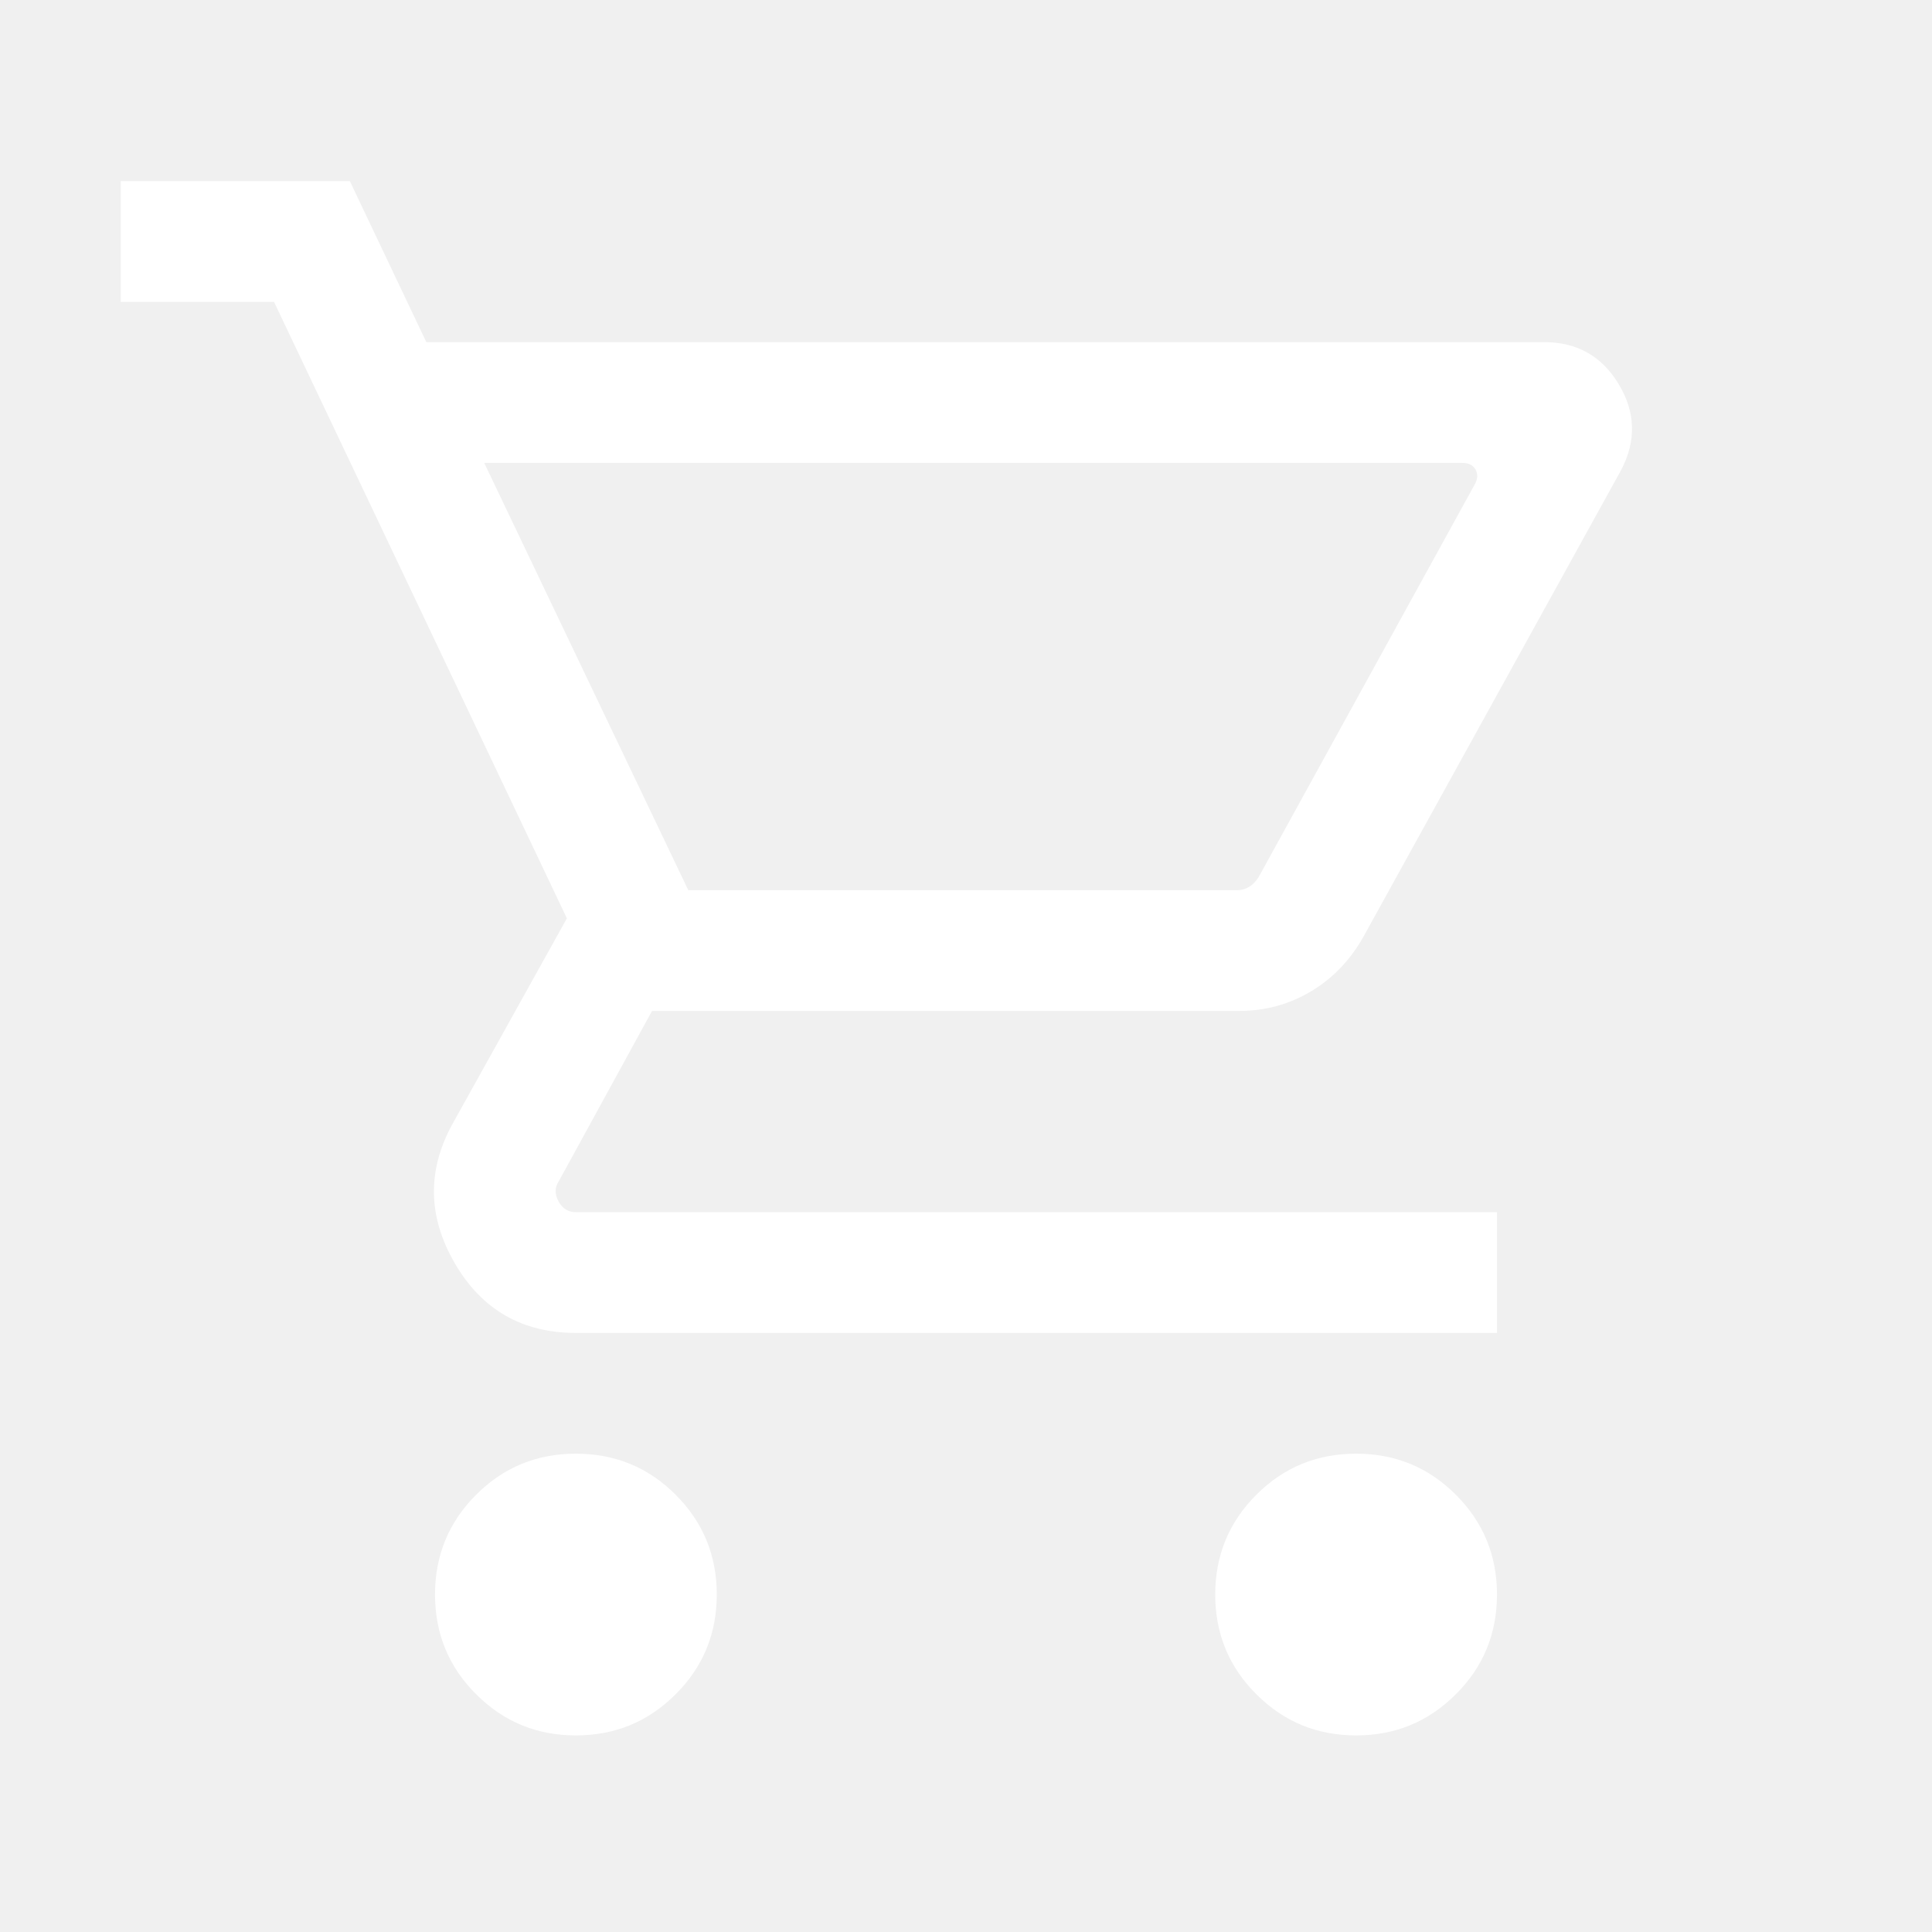
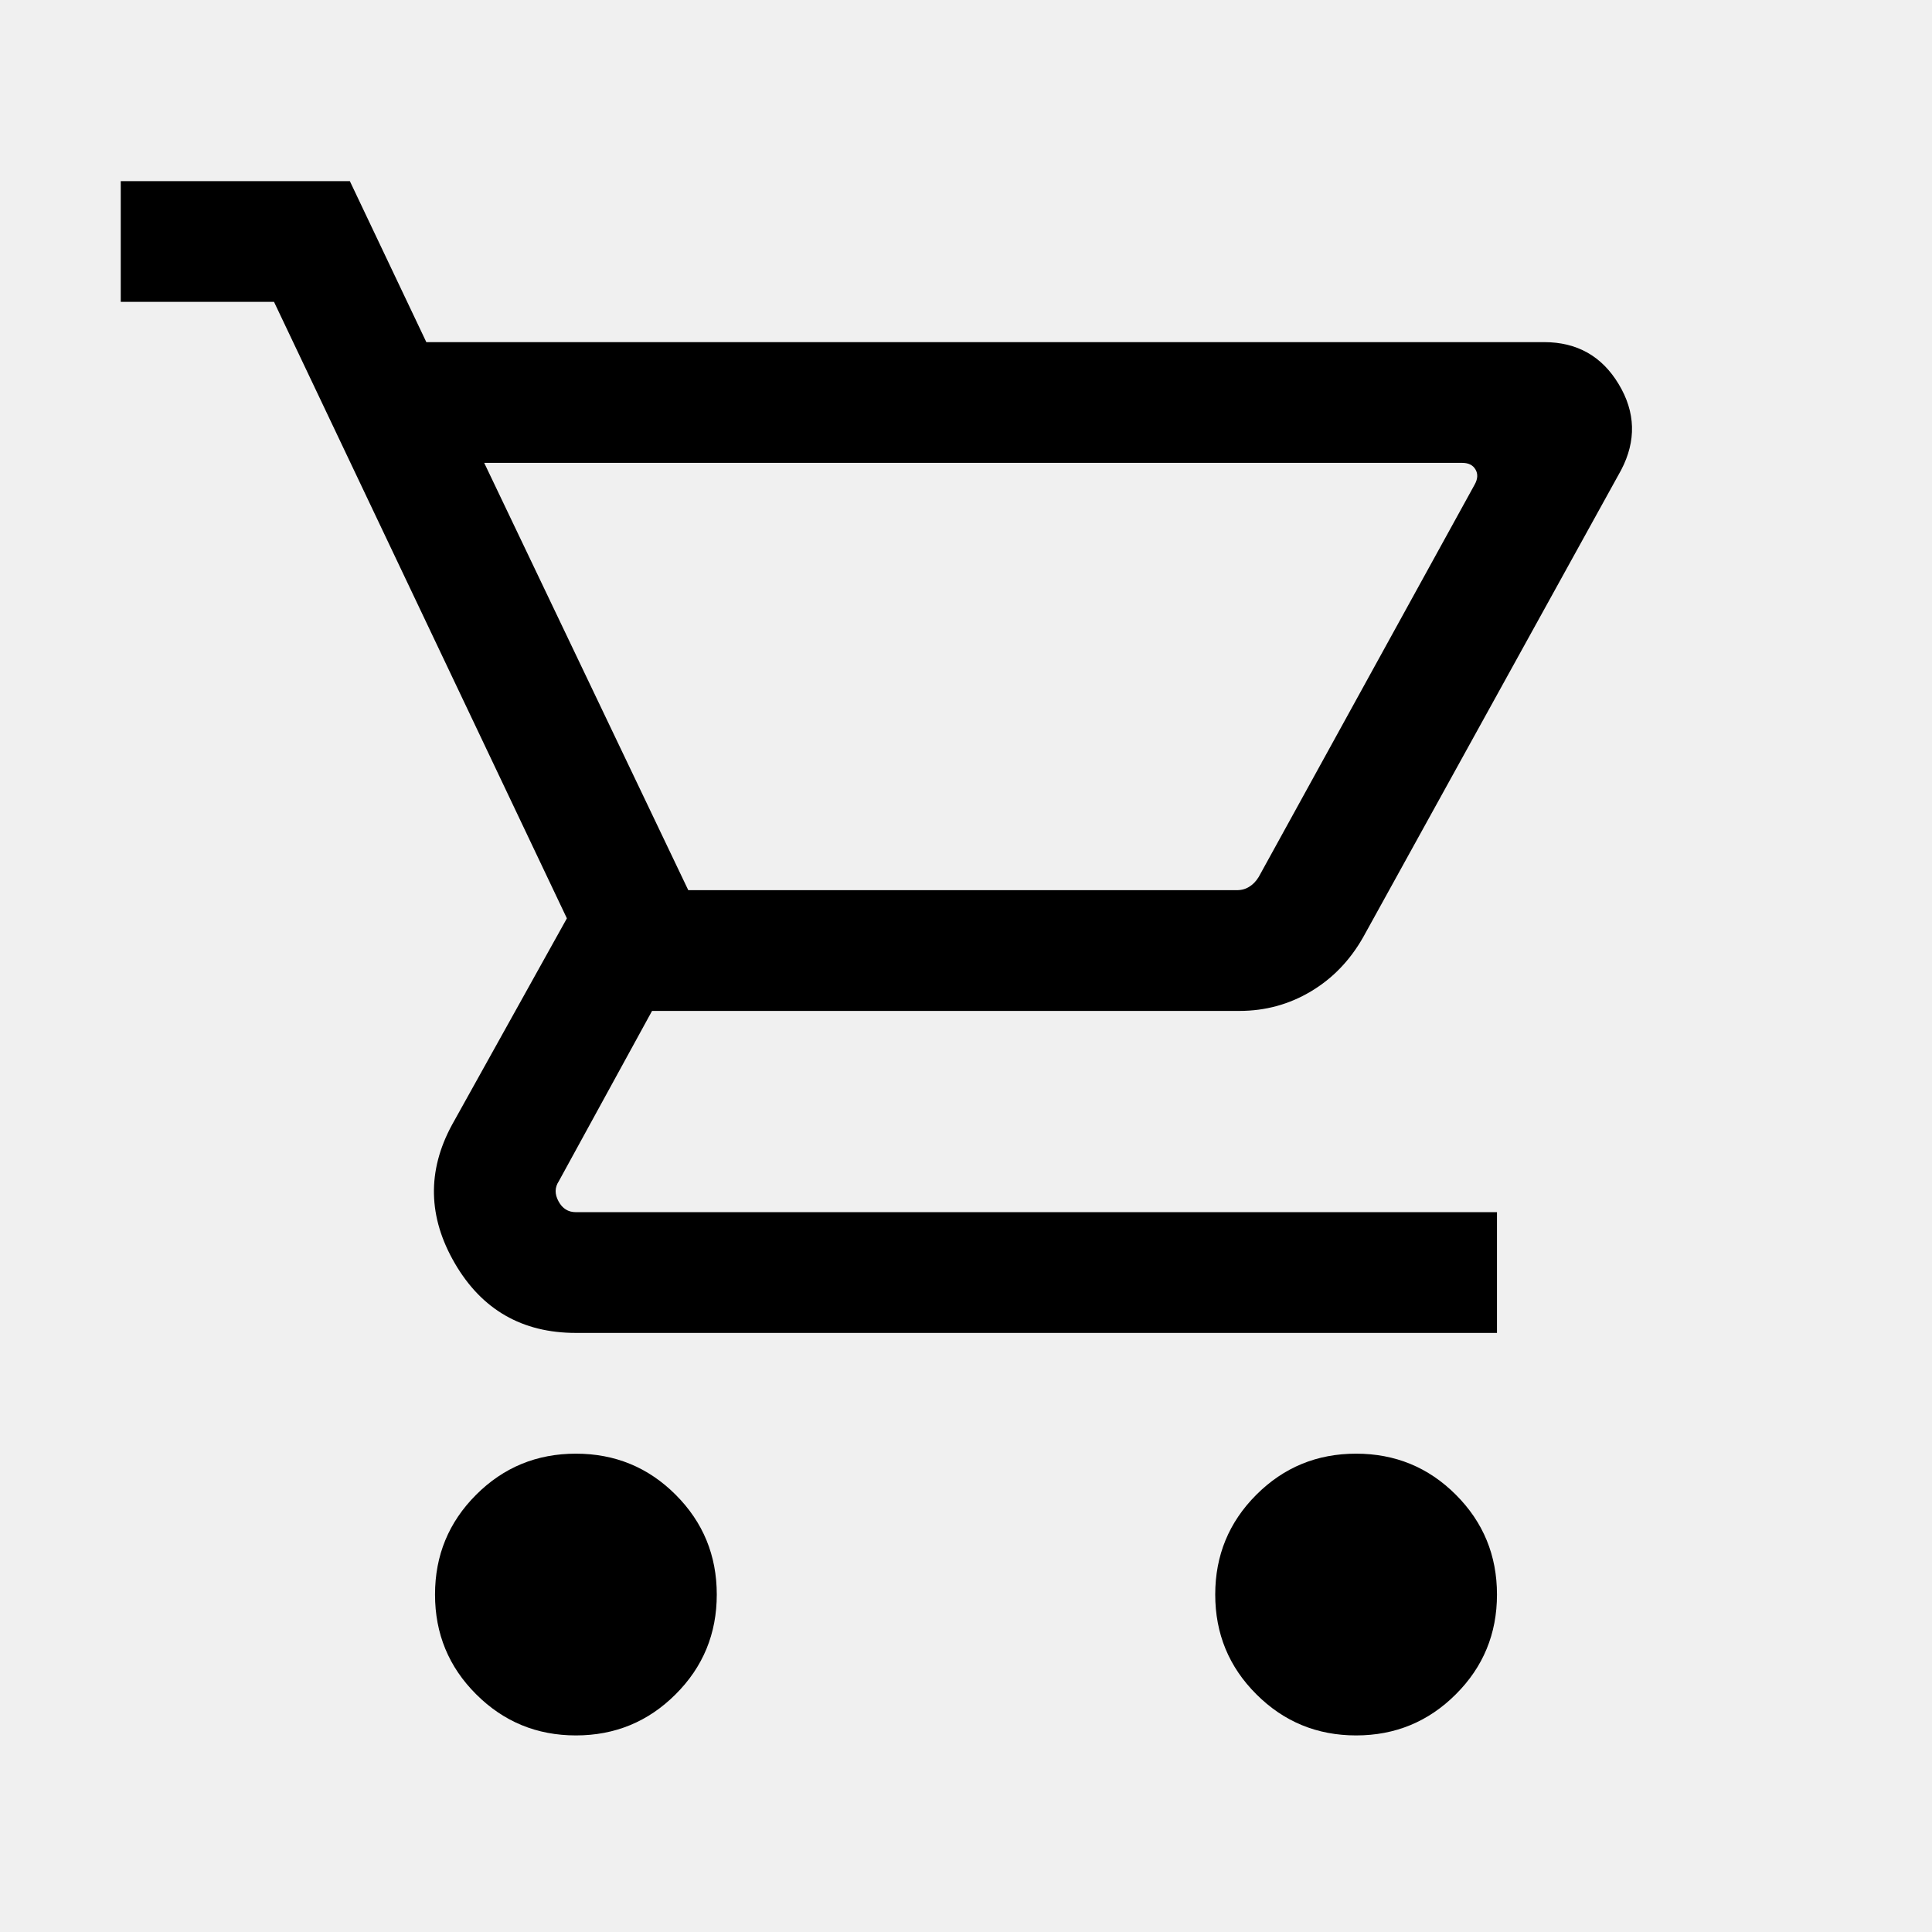
<svg xmlns="http://www.w3.org/2000/svg" width="24" height="24" viewBox="0 0 24 24" fill="none">
-   <path d="M5.915 21.047C5.574 20.707 5.404 20.294 5.404 19.808C5.404 19.322 5.574 18.909 5.915 18.568C6.255 18.228 6.668 18.058 7.154 18.058C7.64 18.058 8.053 18.228 8.393 18.568C8.734 18.909 8.904 19.322 8.904 19.808C8.904 20.294 8.734 20.707 8.393 21.047C8.053 21.387 7.64 21.558 7.154 21.558C6.668 21.558 6.255 21.387 5.915 21.047ZM15.607 21.047C15.266 20.707 15.096 20.294 15.096 19.808C15.096 19.322 15.266 18.909 15.607 18.568C15.947 18.228 16.36 18.058 16.846 18.058C17.332 18.058 17.745 18.228 18.085 18.568C18.426 18.909 18.596 19.322 18.596 19.808C18.596 20.294 18.426 20.707 18.085 21.047C17.745 21.387 17.332 21.558 16.846 21.558C16.36 21.558 15.947 21.387 15.607 21.047ZM6.015 5.75L8.55 11.058H15.367C15.425 11.058 15.476 11.043 15.521 11.014C15.566 10.986 15.604 10.946 15.636 10.894L18.319 6.019C18.358 5.949 18.361 5.886 18.329 5.832C18.297 5.777 18.242 5.75 18.165 5.75H6.015ZM5.296 4.25H19.181C19.59 4.25 19.899 4.424 20.108 4.772C20.318 5.12 20.328 5.476 20.139 5.838L16.934 11.642C16.77 11.931 16.554 12.155 16.284 12.316C16.014 12.477 15.718 12.558 15.396 12.558H8.1L6.942 14.673C6.891 14.75 6.889 14.833 6.938 14.923C6.986 15.013 7.058 15.058 7.154 15.058H18.596V16.558H7.154C6.487 16.558 5.986 16.27 5.651 15.695C5.316 15.12 5.304 14.546 5.615 13.973L7.042 11.408L3.404 3.75H1.5V2.25H4.346L5.296 4.25Z" fill="white" />
+   <path d="M5.915 21.047C5.574 20.707 5.404 20.294 5.404 19.808C5.404 19.322 5.574 18.909 5.915 18.568C6.255 18.228 6.668 18.058 7.154 18.058C7.64 18.058 8.053 18.228 8.393 18.568C8.734 18.909 8.904 19.322 8.904 19.808C8.904 20.294 8.734 20.707 8.393 21.047C8.053 21.387 7.64 21.558 7.154 21.558C6.668 21.558 6.255 21.387 5.915 21.047ZM15.607 21.047C15.266 20.707 15.096 20.294 15.096 19.808C15.096 19.322 15.266 18.909 15.607 18.568C15.947 18.228 16.36 18.058 16.846 18.058C17.332 18.058 17.745 18.228 18.085 18.568C18.426 18.909 18.596 19.322 18.596 19.808C18.596 20.294 18.426 20.707 18.085 21.047C17.745 21.387 17.332 21.558 16.846 21.558C16.36 21.558 15.947 21.387 15.607 21.047ZM6.015 5.75L8.55 11.058H15.367C15.425 11.058 15.476 11.043 15.521 11.014C15.566 10.986 15.604 10.946 15.636 10.894L18.319 6.019C18.358 5.949 18.361 5.886 18.329 5.832C18.297 5.777 18.242 5.75 18.165 5.75H6.015ZM5.296 4.25H19.181C19.59 4.25 19.899 4.424 20.108 4.772C20.318 5.12 20.328 5.476 20.139 5.838L16.934 11.642C16.77 11.931 16.554 12.155 16.284 12.316C16.014 12.477 15.718 12.558 15.396 12.558H8.1L6.942 14.673C6.891 14.75 6.889 14.833 6.938 14.923C6.986 15.013 7.058 15.058 7.154 15.058H18.596V16.558H7.154C6.487 16.558 5.986 16.27 5.651 15.695C5.316 15.12 5.304 14.546 5.615 13.973L7.042 11.408L3.404 3.75H1.5V2.25H4.346L5.296 4.25Z" fill="currentColor" />
</svg>
